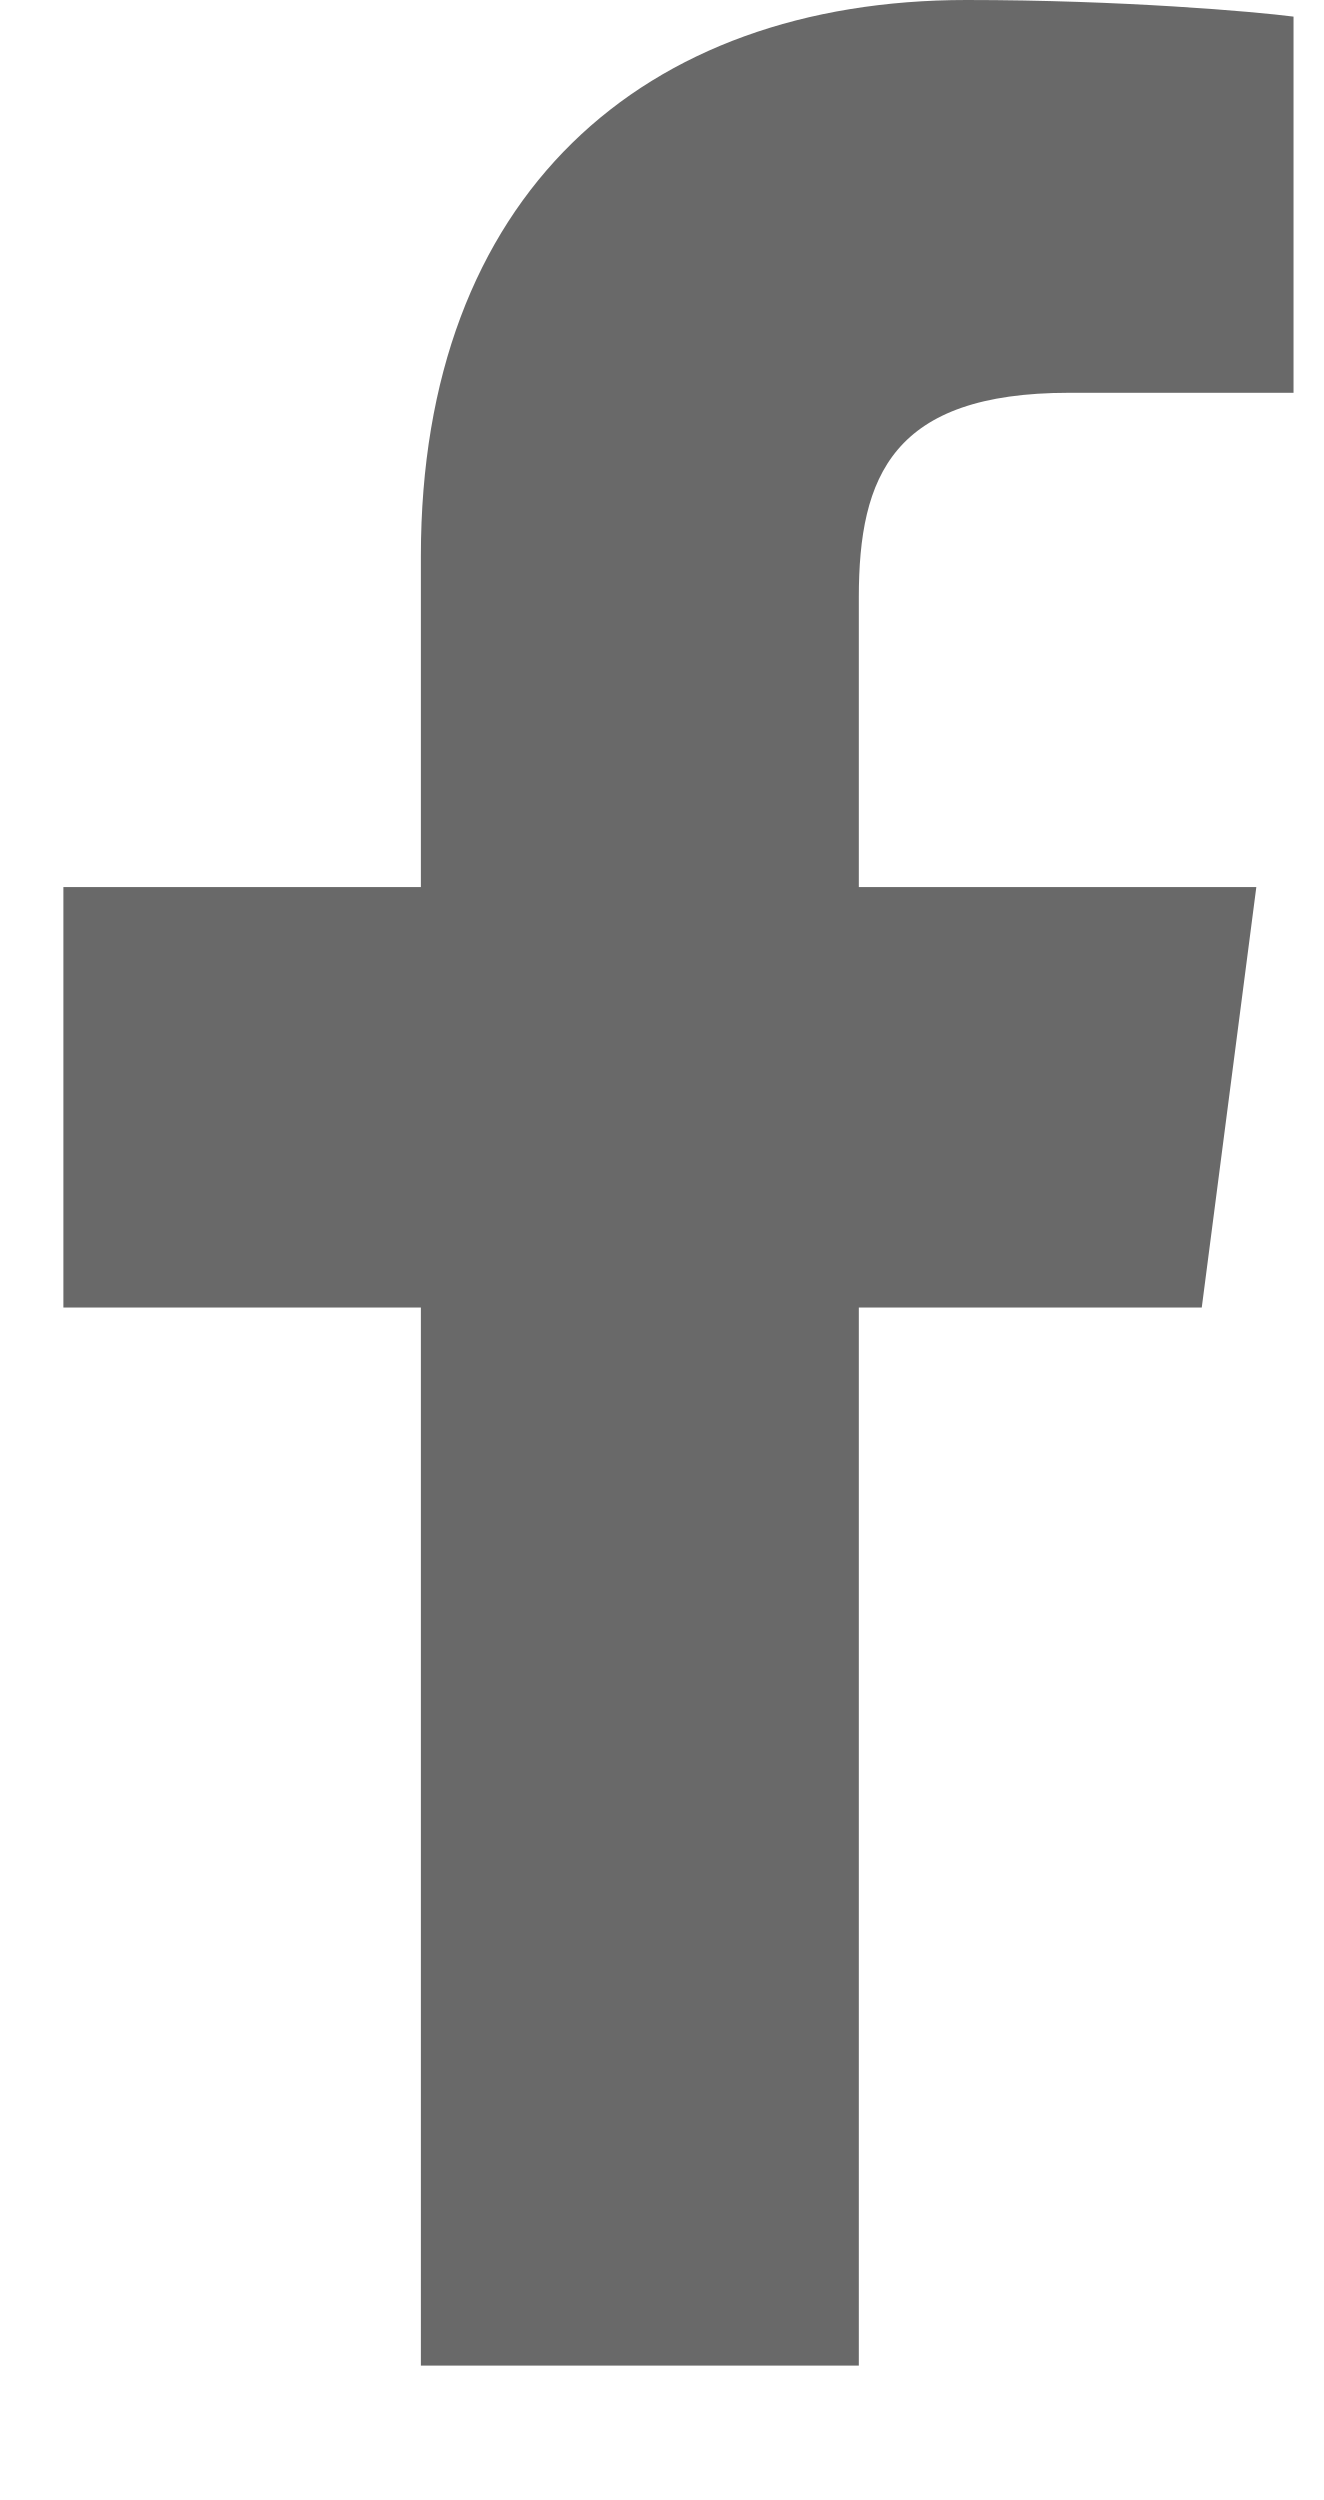
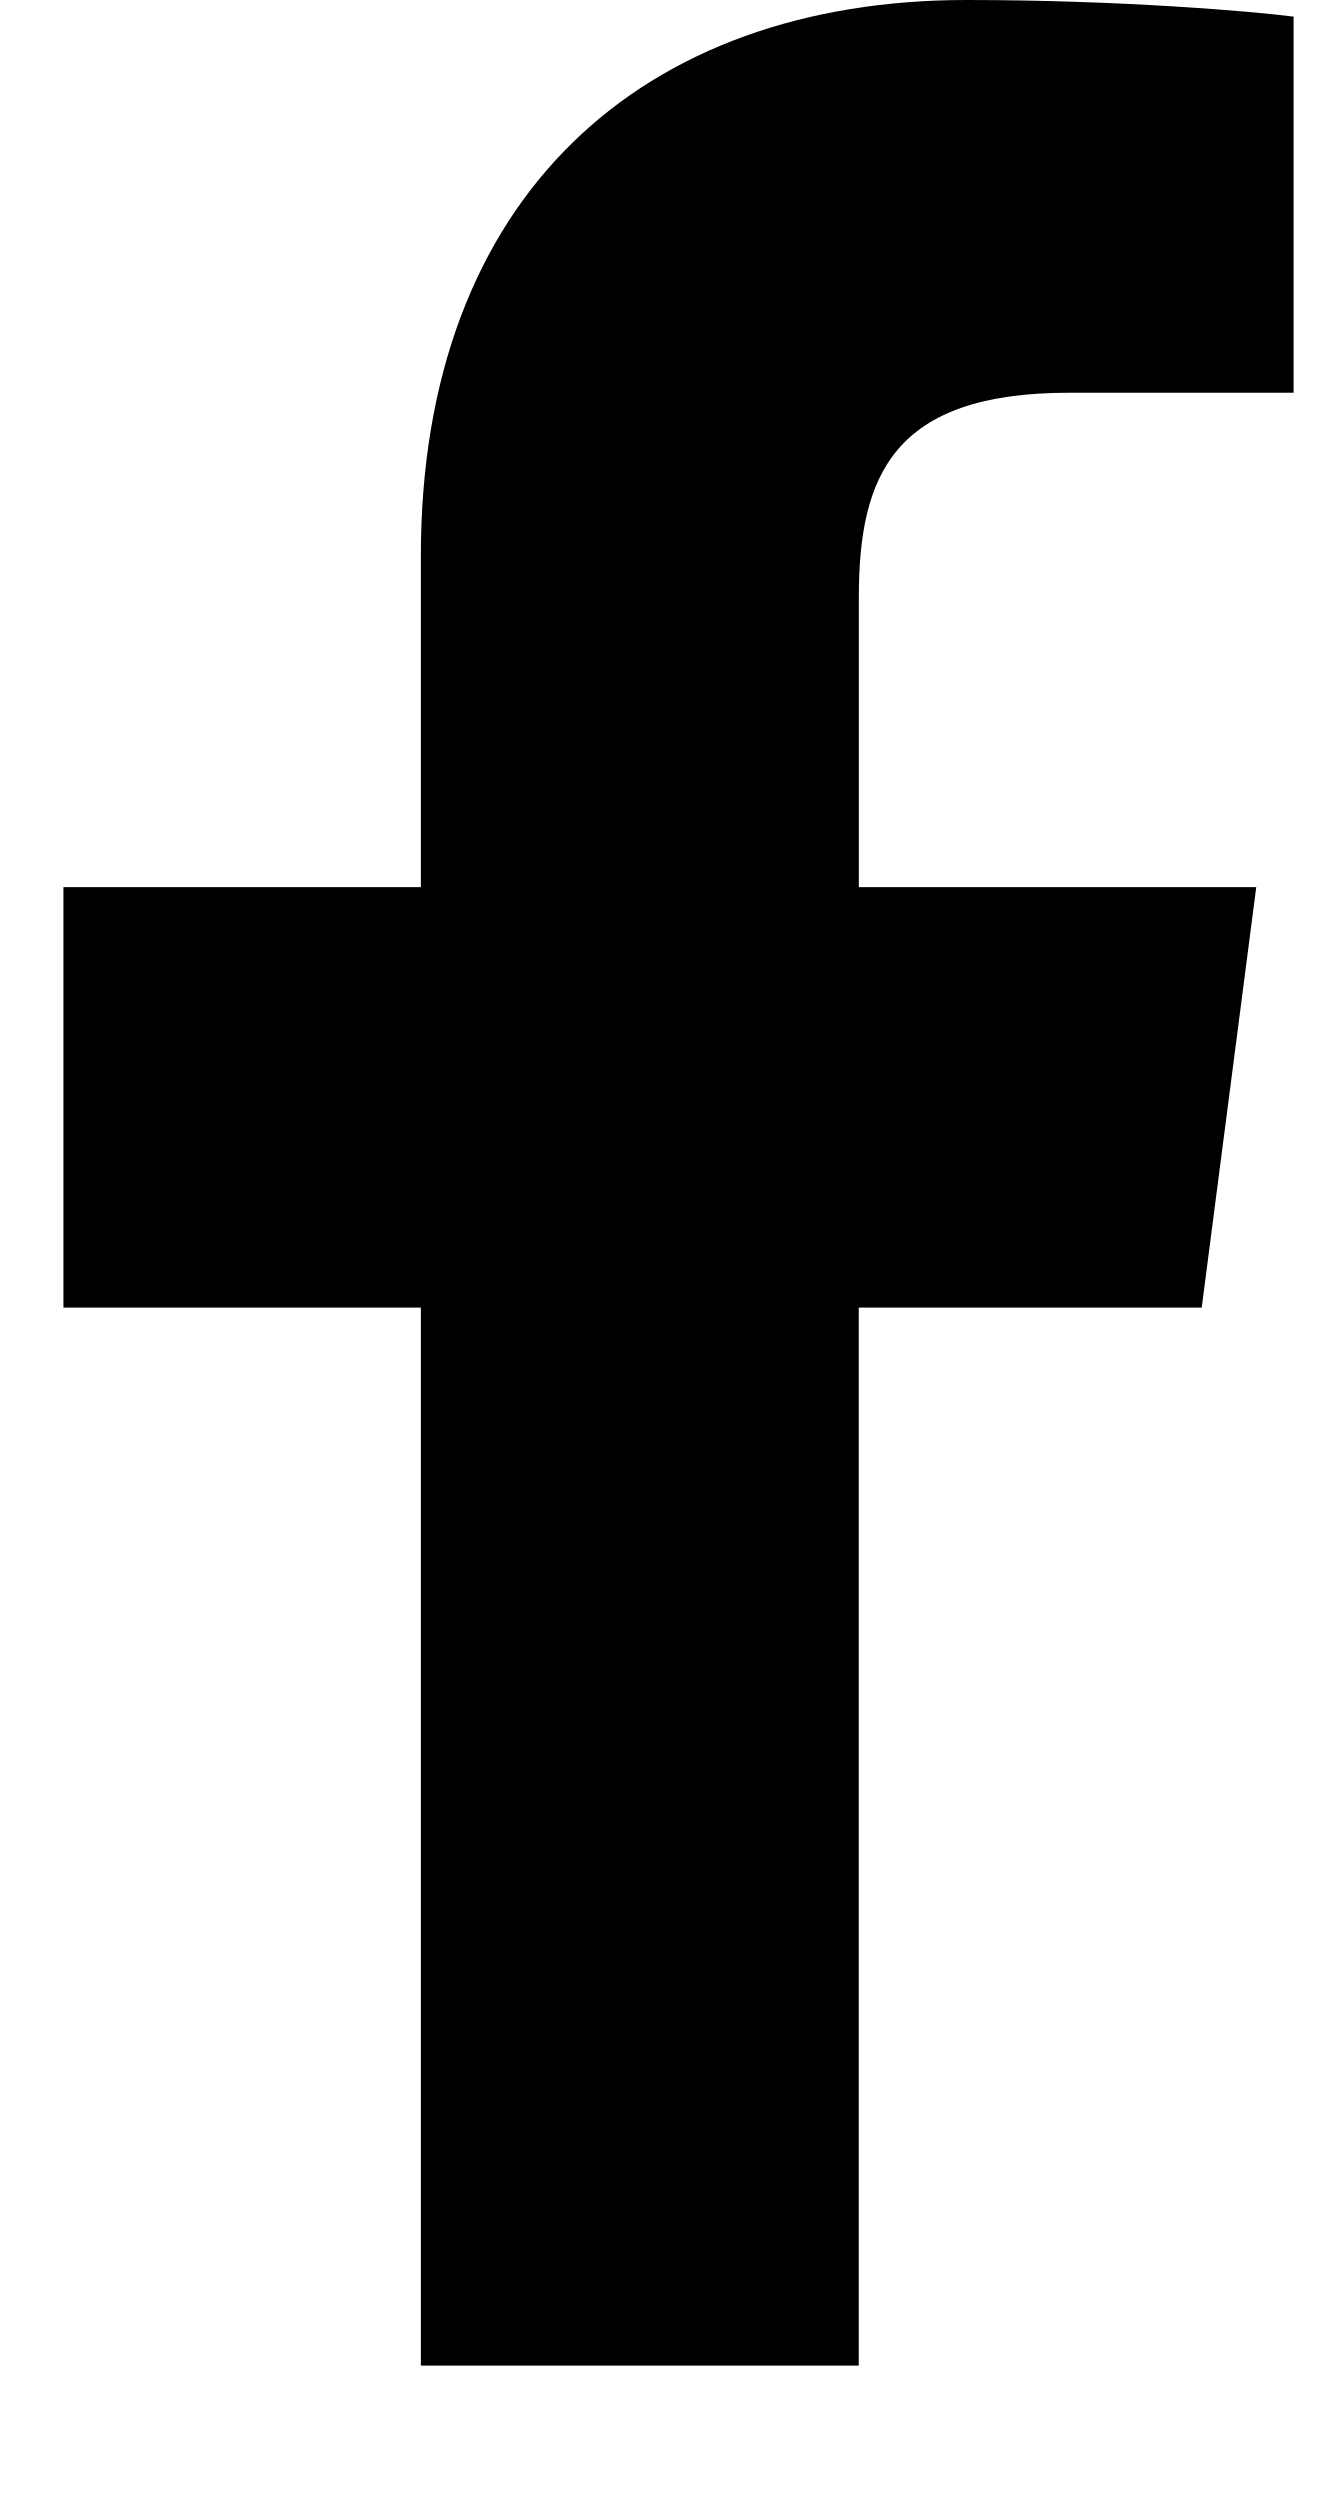
- <svg xmlns="http://www.w3.org/2000/svg" width="9" height="17" viewBox="0 0 9 17">
-   <path d="M2.862 16.086V8.891H0.431V6.032H2.862V3.78C2.862 1.332 4.37 0 6.572 0C7.627 0 8.533 0.079 8.796 0.113V2.671H7.269C6.071 2.671 5.84 3.236 5.84 4.062V6.032H8.543L8.172 8.891H5.84V16.086" fill="#696969" />
+ <svg xmlns="http://www.w3.org/2000/svg" version="1.1" width="17" height="32" viewBox="0 0 17 32">
+   <path d="M5.387 30.28v-13.543h-4.575v-5.382h4.575v-4.24c0-4.607 2.839-7.115 6.984-7.115 1.986 0 3.692 0.148 4.187 0.213v4.814h-2.875c-2.255 0-2.69 1.065-2.69 2.62v3.708h5.087l-0.698 5.382h-4.39v13.543z" />
</svg>
